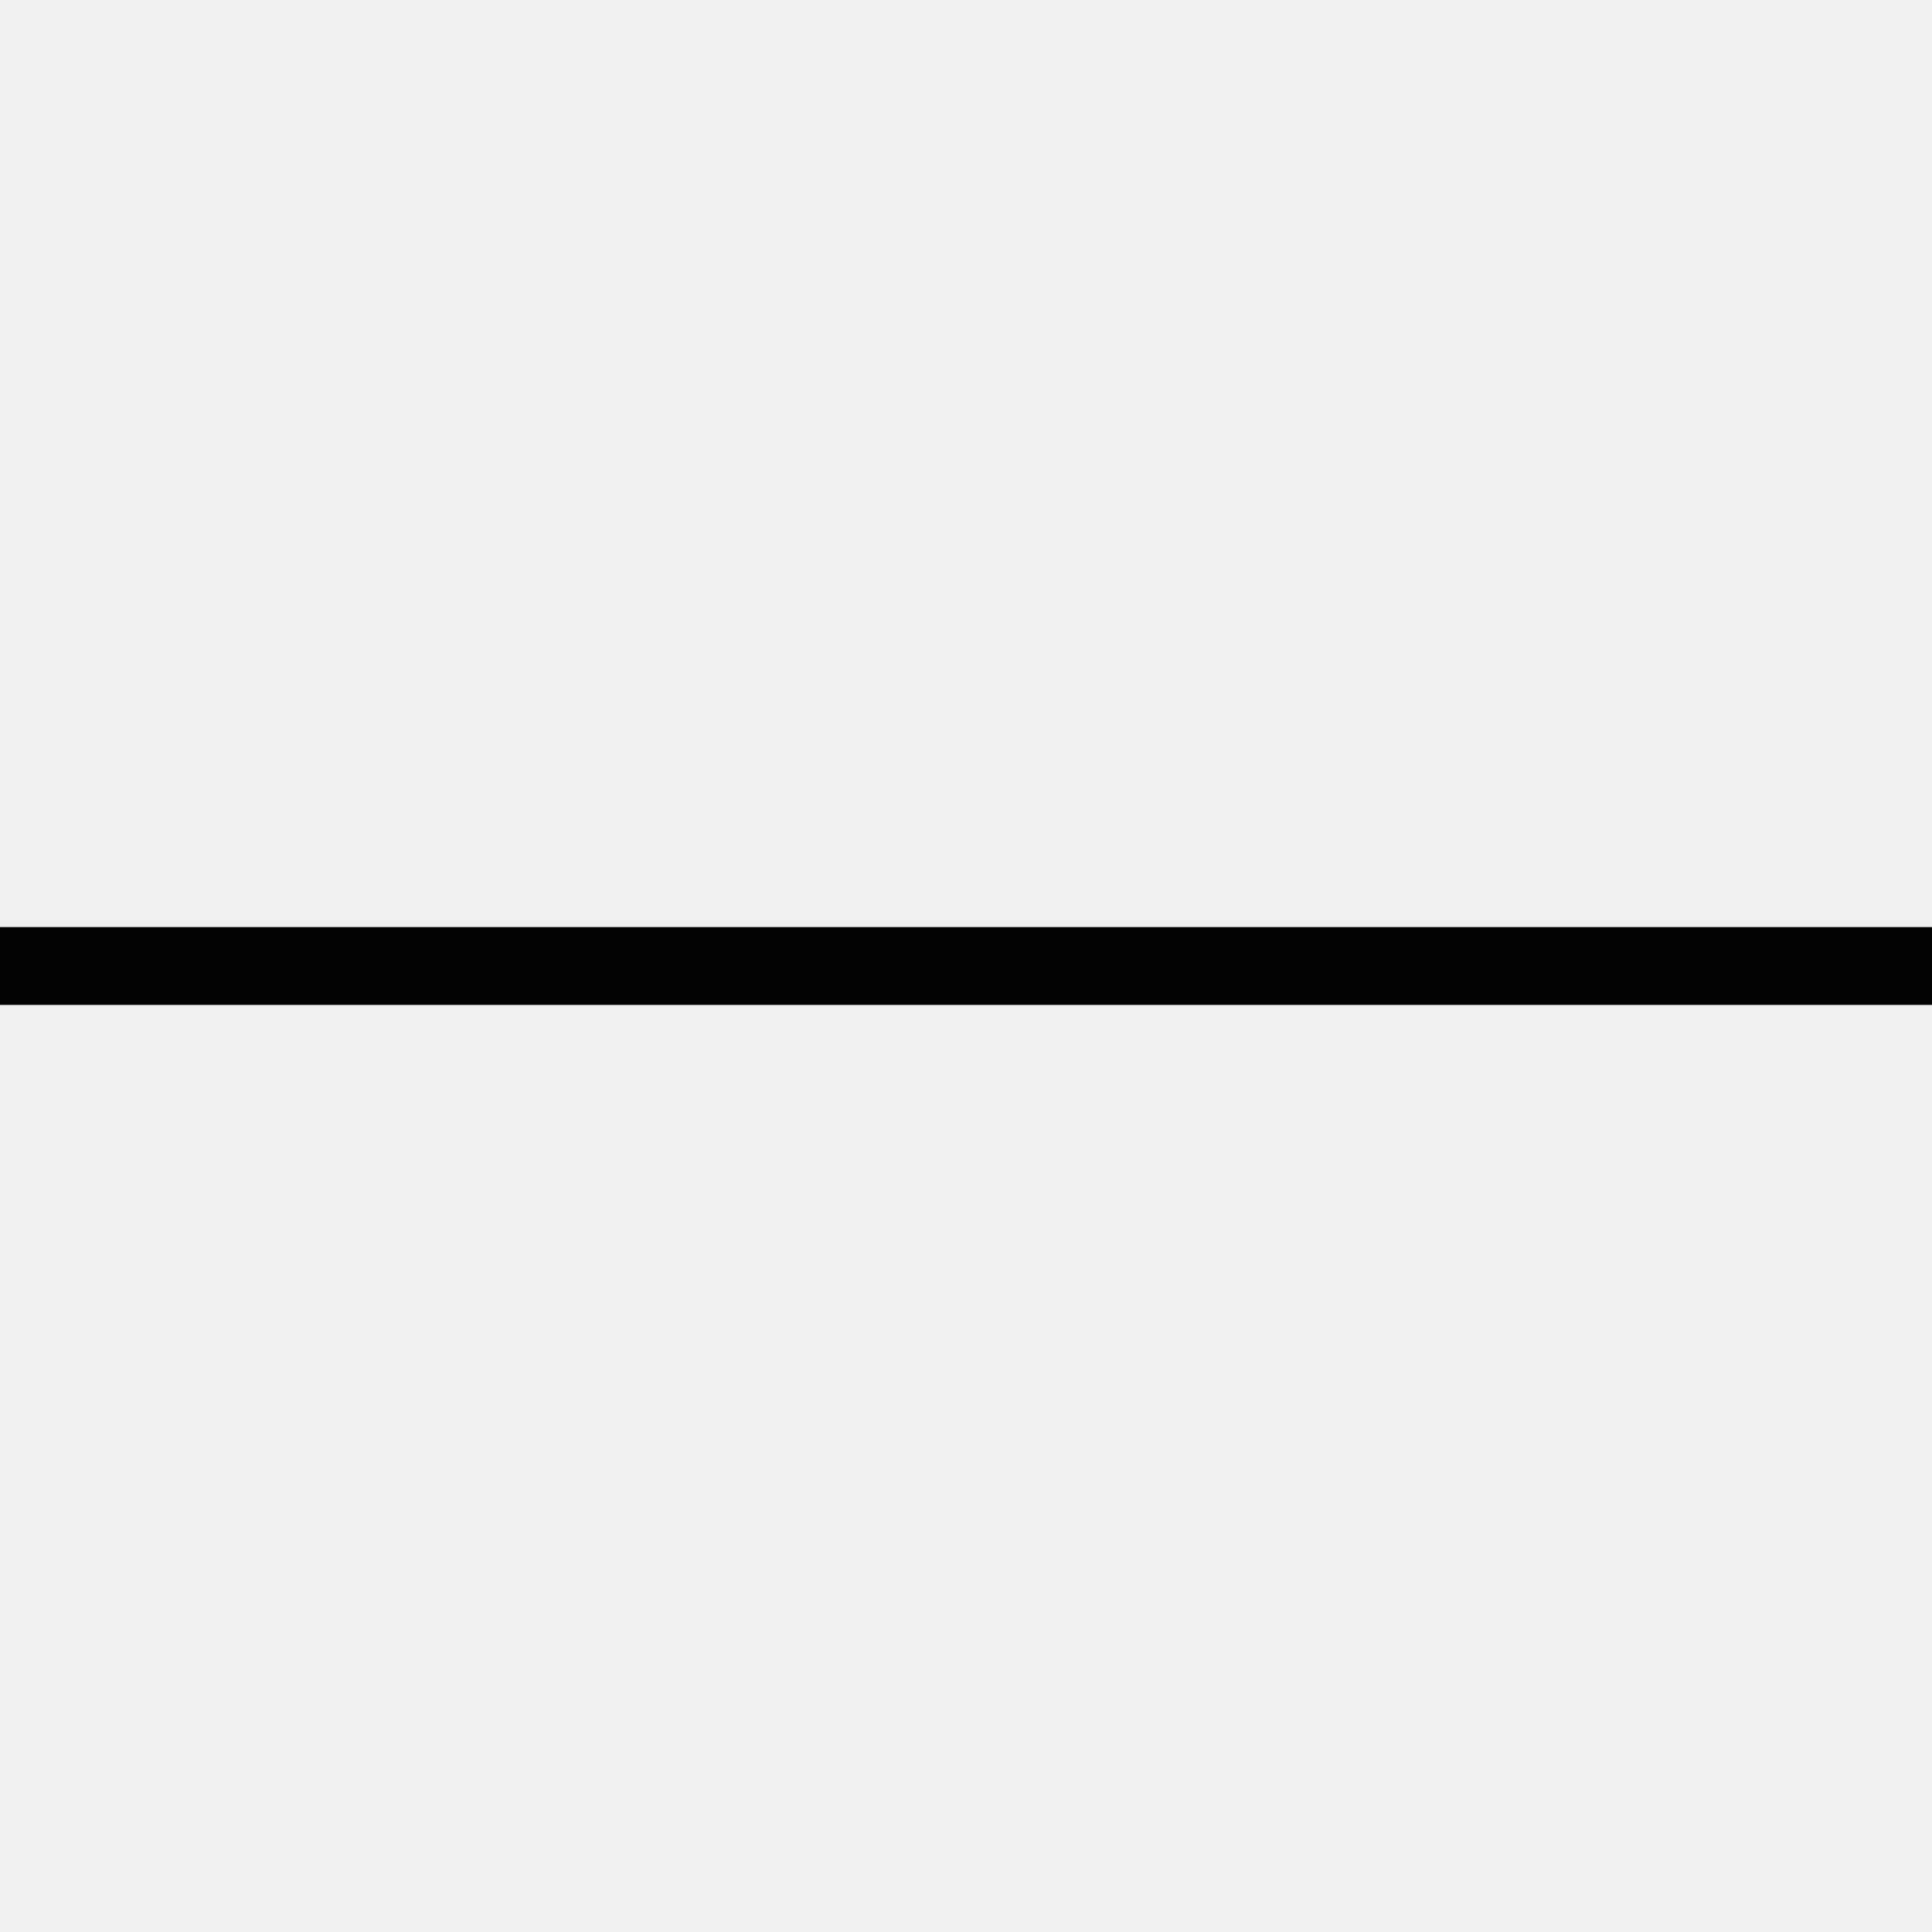
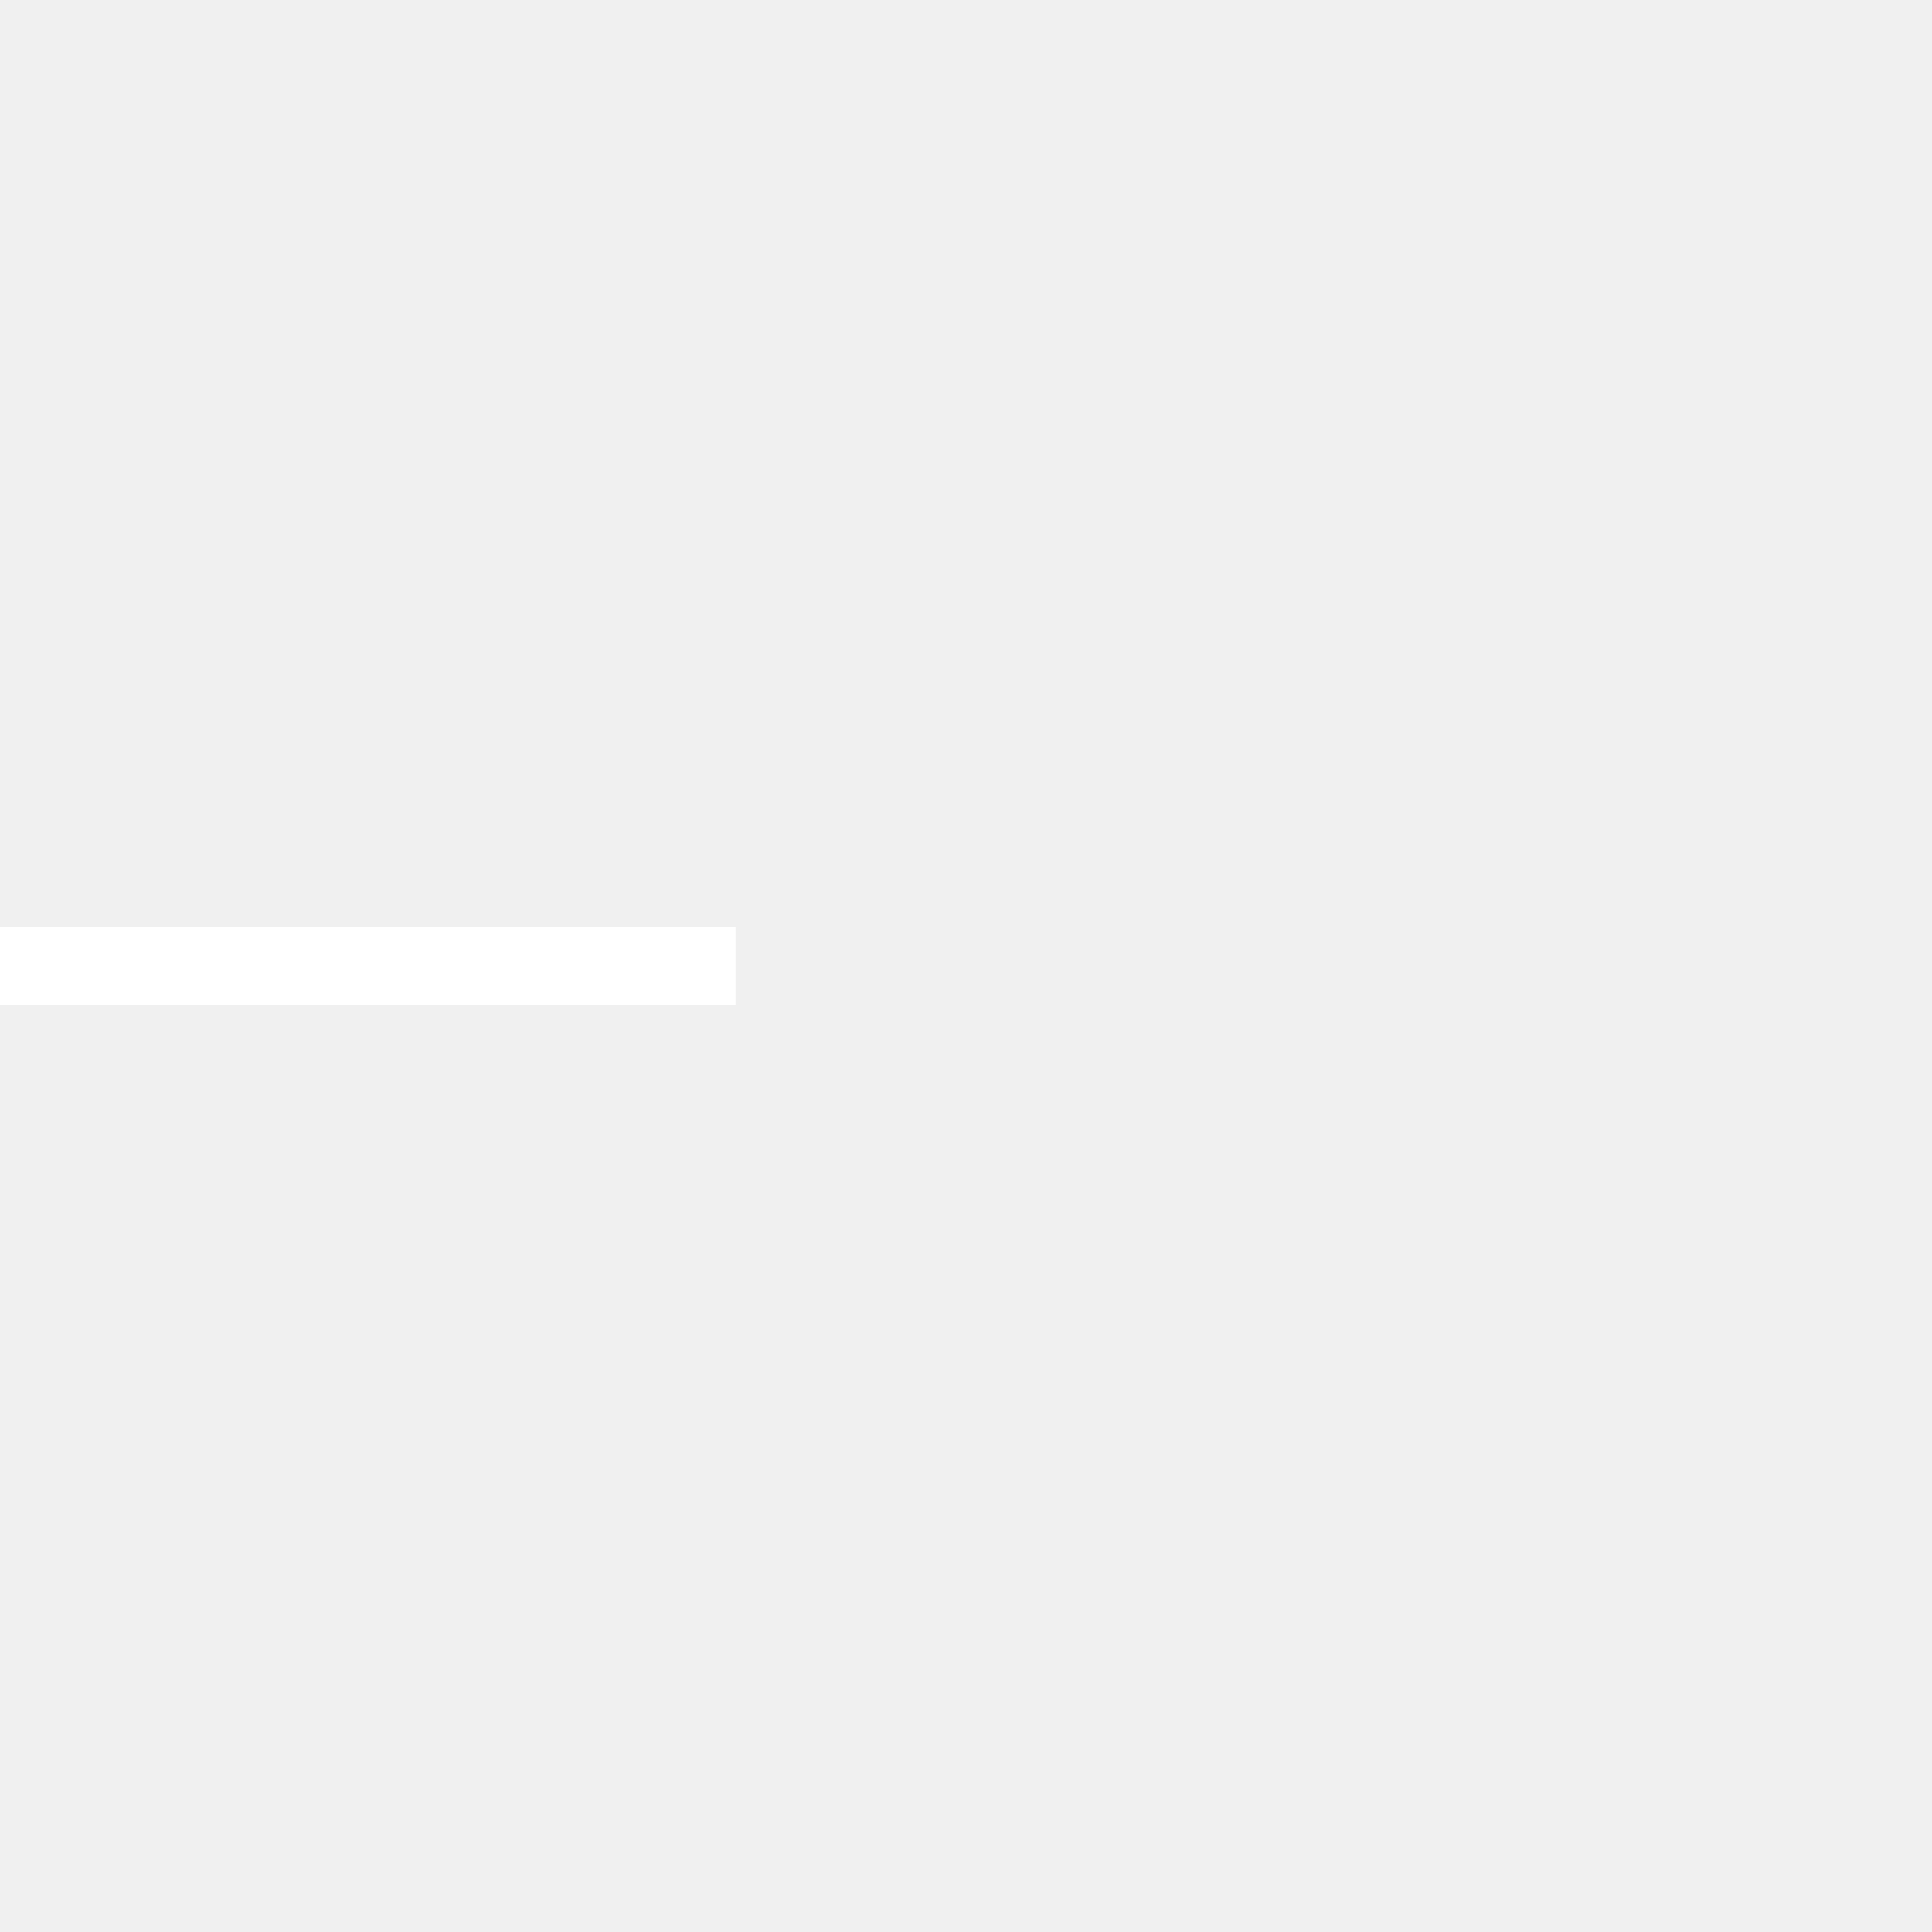
<svg xmlns="http://www.w3.org/2000/svg" version="1.1" id="Capa_1" width="800px" height="800px" viewBox="0 0 290.658 290.658" xml:space="preserve">
  <g>
    <g>
-       <rect y="139.474" style="fill:#030303;" width="290.658" height="11.711" />
+       <rect y="139.474" style="fill:white;" width="110.658" height="11.711" />
    </g>
  </g>
</svg>
